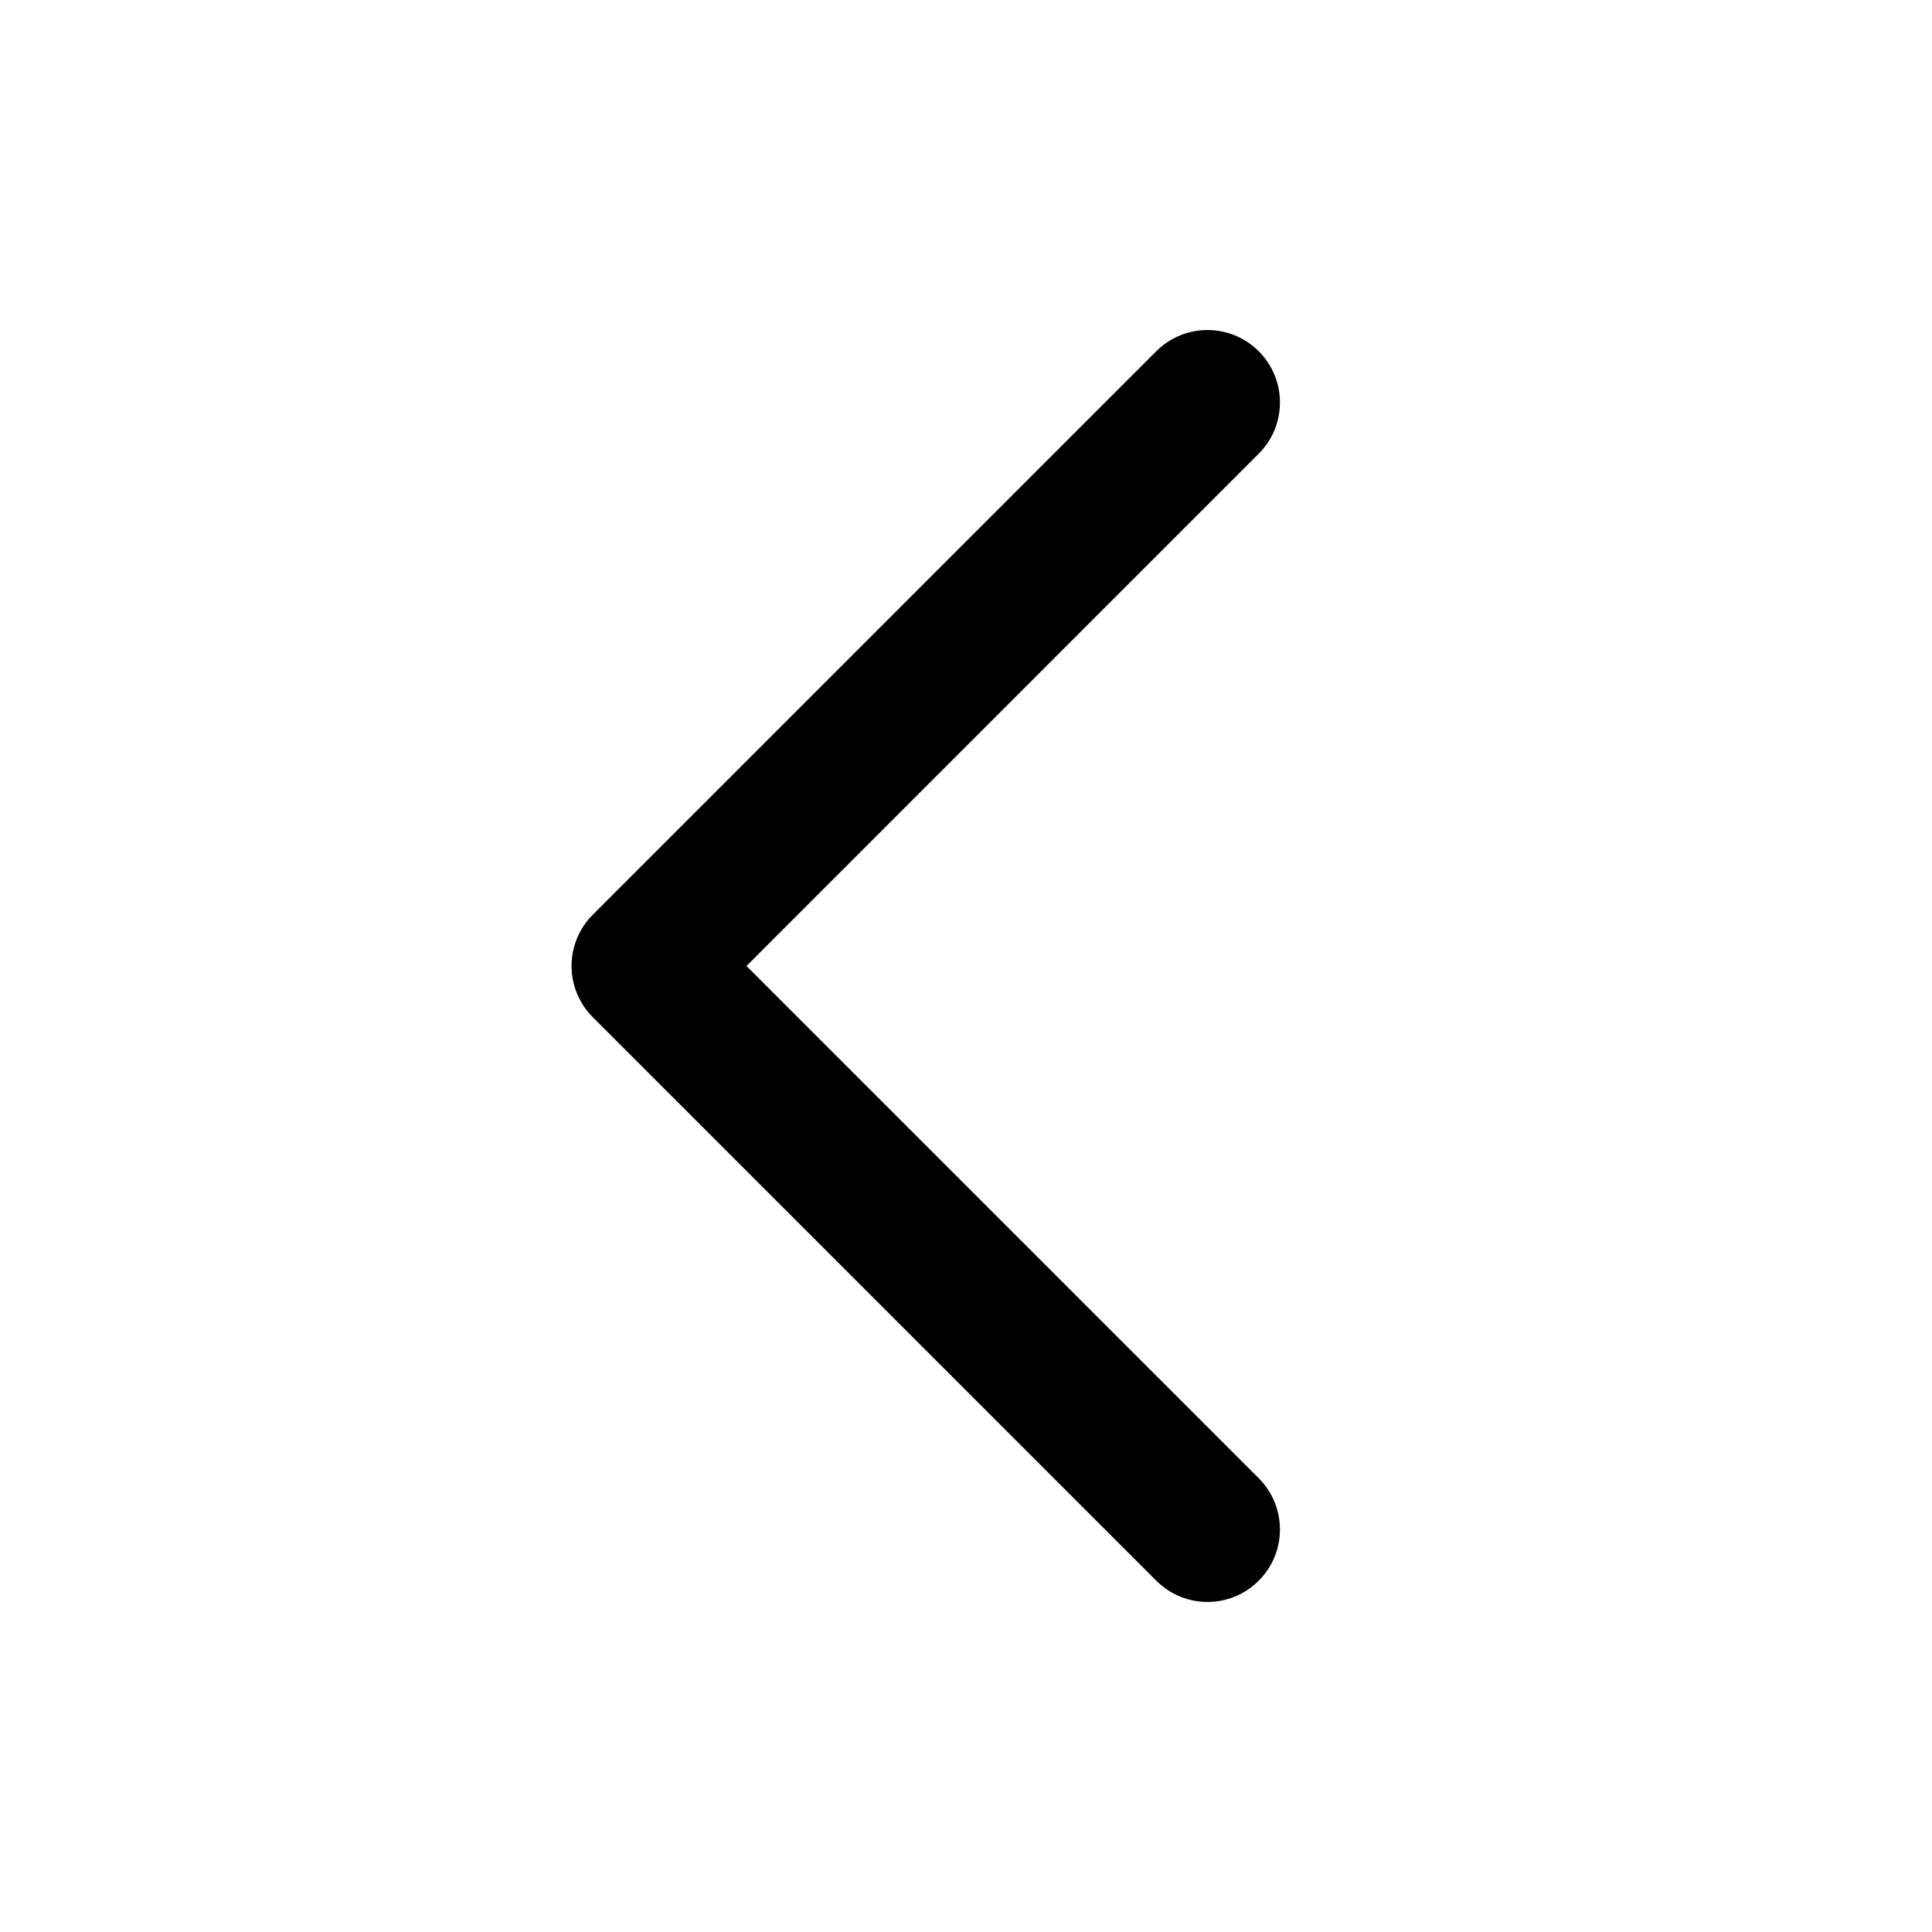
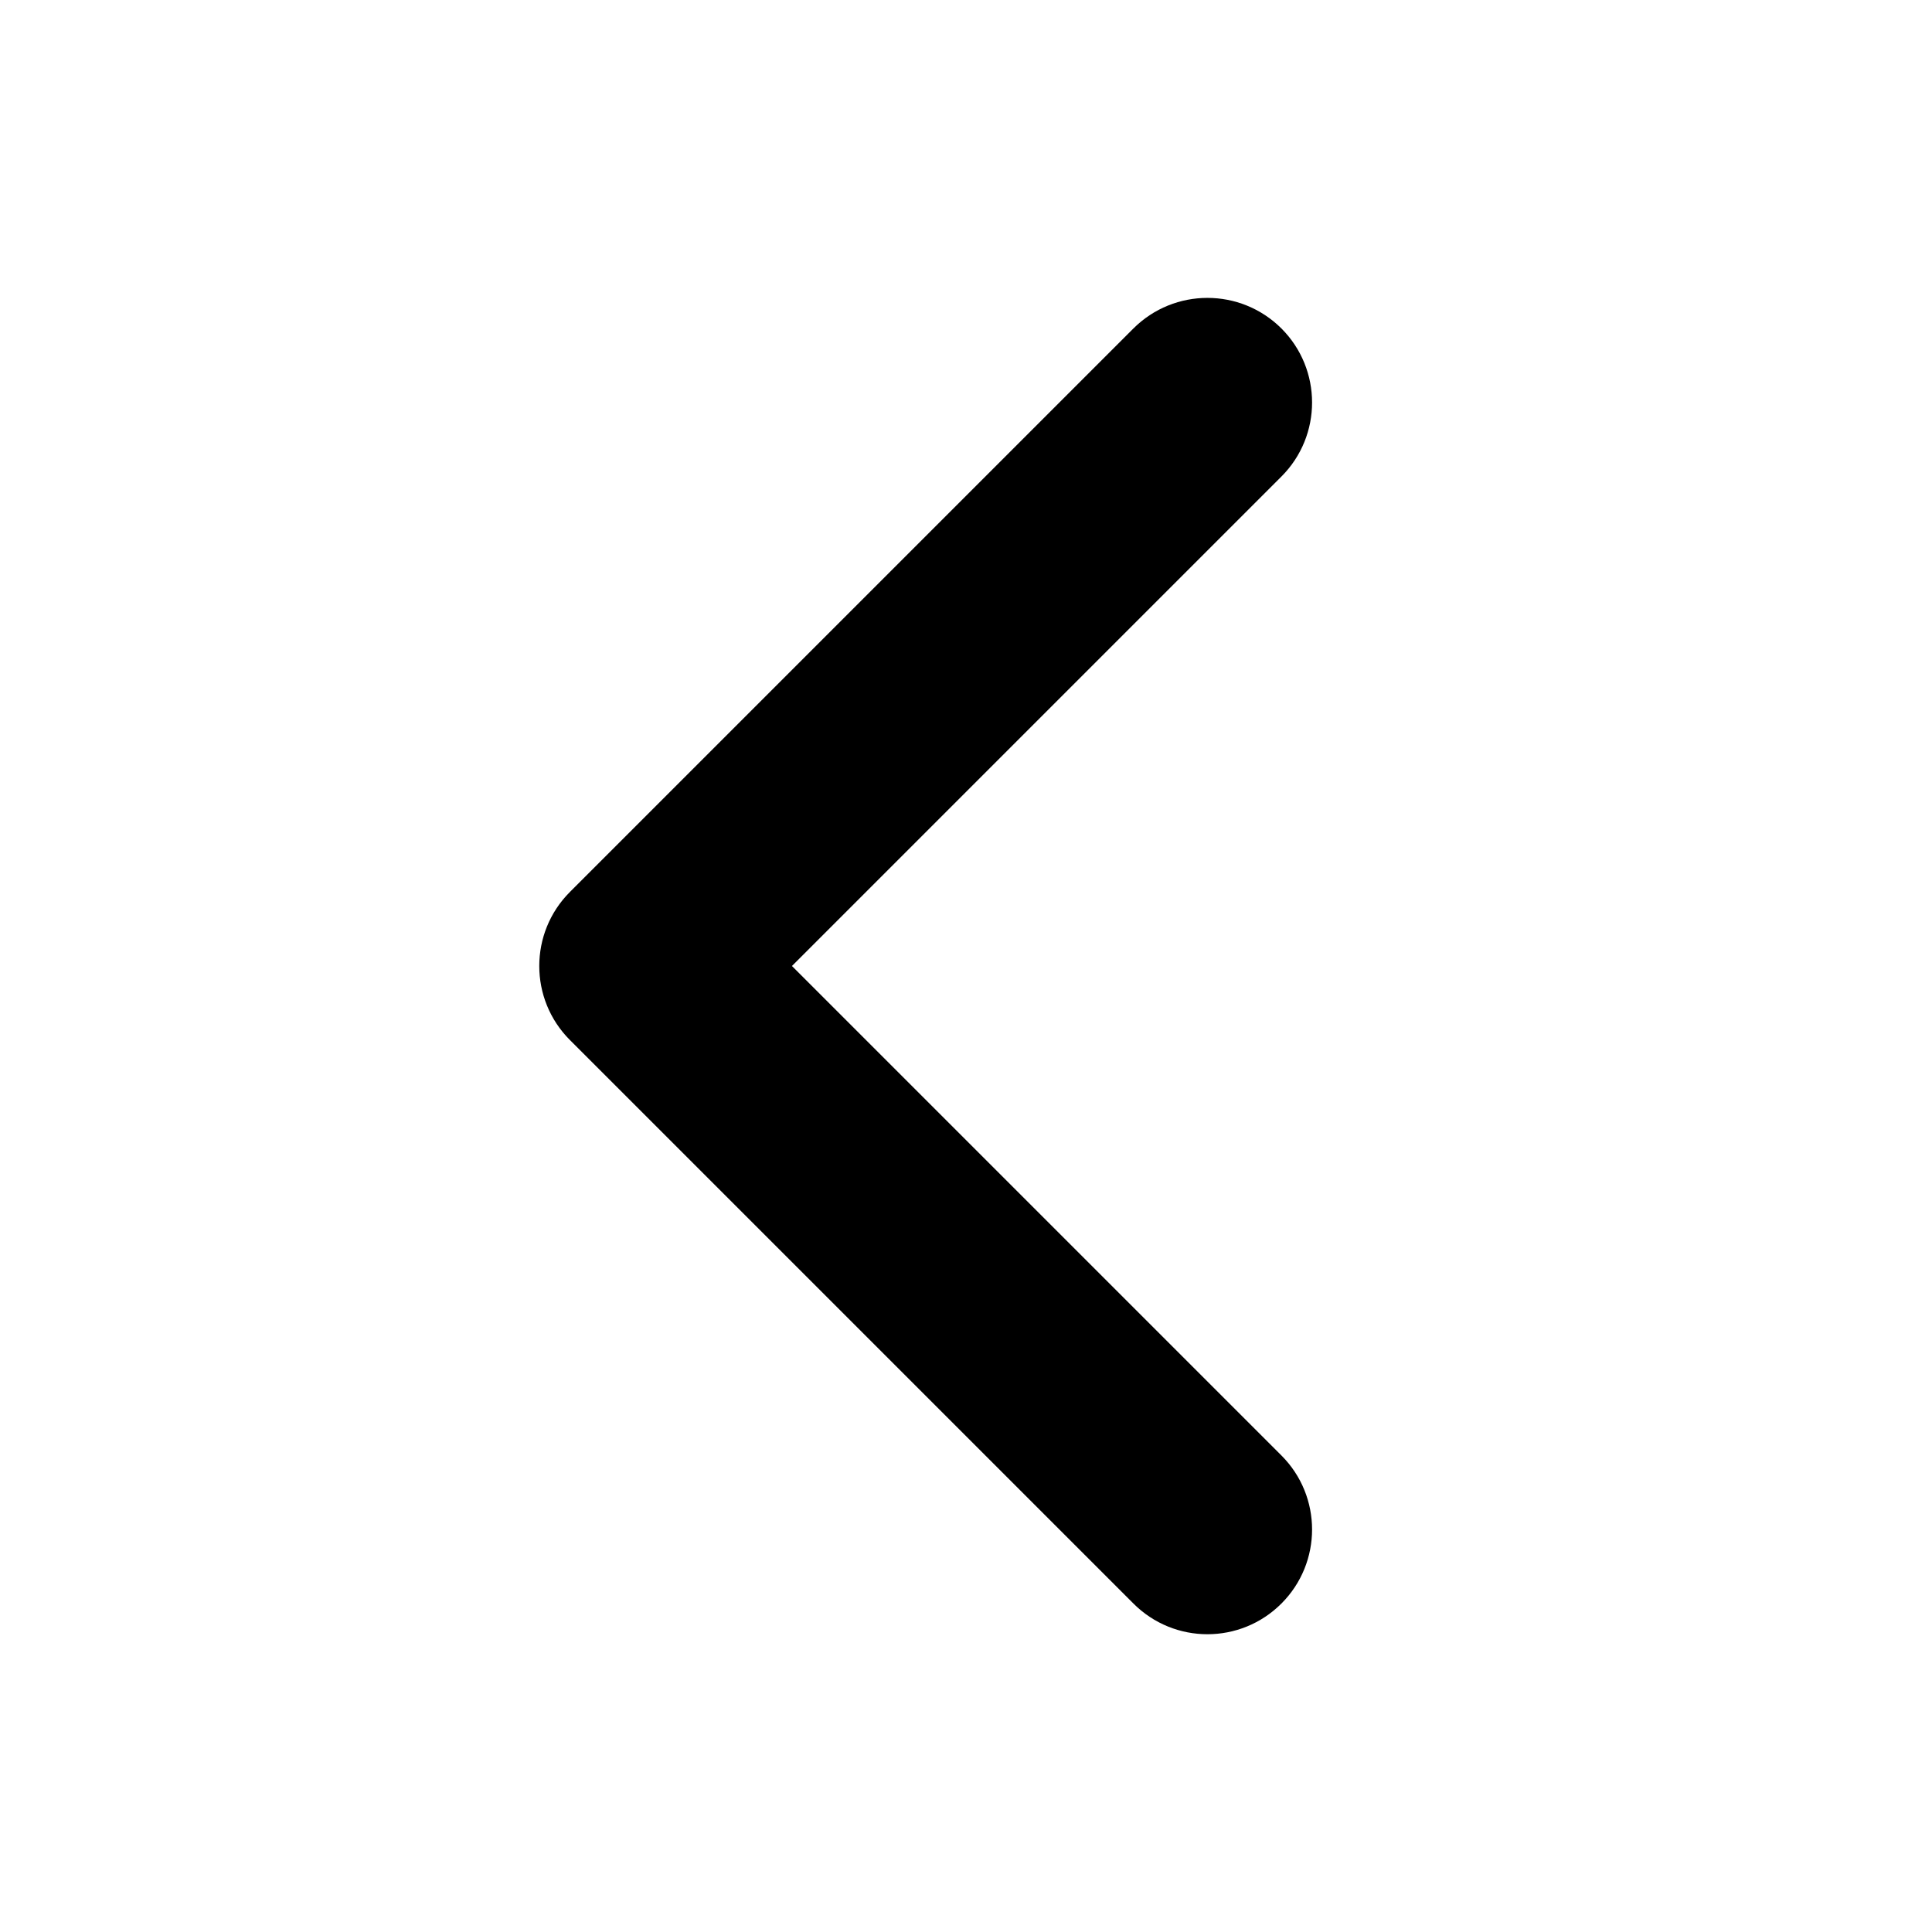
- <svg xmlns="http://www.w3.org/2000/svg" width="24" height="24" viewBox="0 0 24 24" fill="none">
-   <path d="M15.636 4.363C15.988 4.715 15.988 5.285 15.636 5.636L9.273 12L15.636 18.363C15.988 18.715 15.988 19.285 15.636 19.636C15.285 19.988 14.715 19.988 14.364 19.636L7.364 12.636C7.012 12.284 7.012 11.715 7.364 11.363L14.364 4.363C14.715 4.012 15.285 4.012 15.636 4.363Z" fill="black" />
+ <svg xmlns="http://www.w3.org/2000/svg" width="12" height="12" viewBox="0 0 12 12" fill="none">
+   <path d="M7.959 2.04C8.213 2.294 8.213 2.706 7.959 2.96L4.919 6L7.959 9.04C8.213 9.294 8.213 9.706 7.959 9.96C7.705 10.214 7.294 10.214 7.04 9.96L3.54 6.46C3.286 6.206 3.286 5.794 3.54 5.54L7.04 2.04C7.294 1.787 7.705 1.787 7.959 2.04Z" fill="black" />
</svg>
